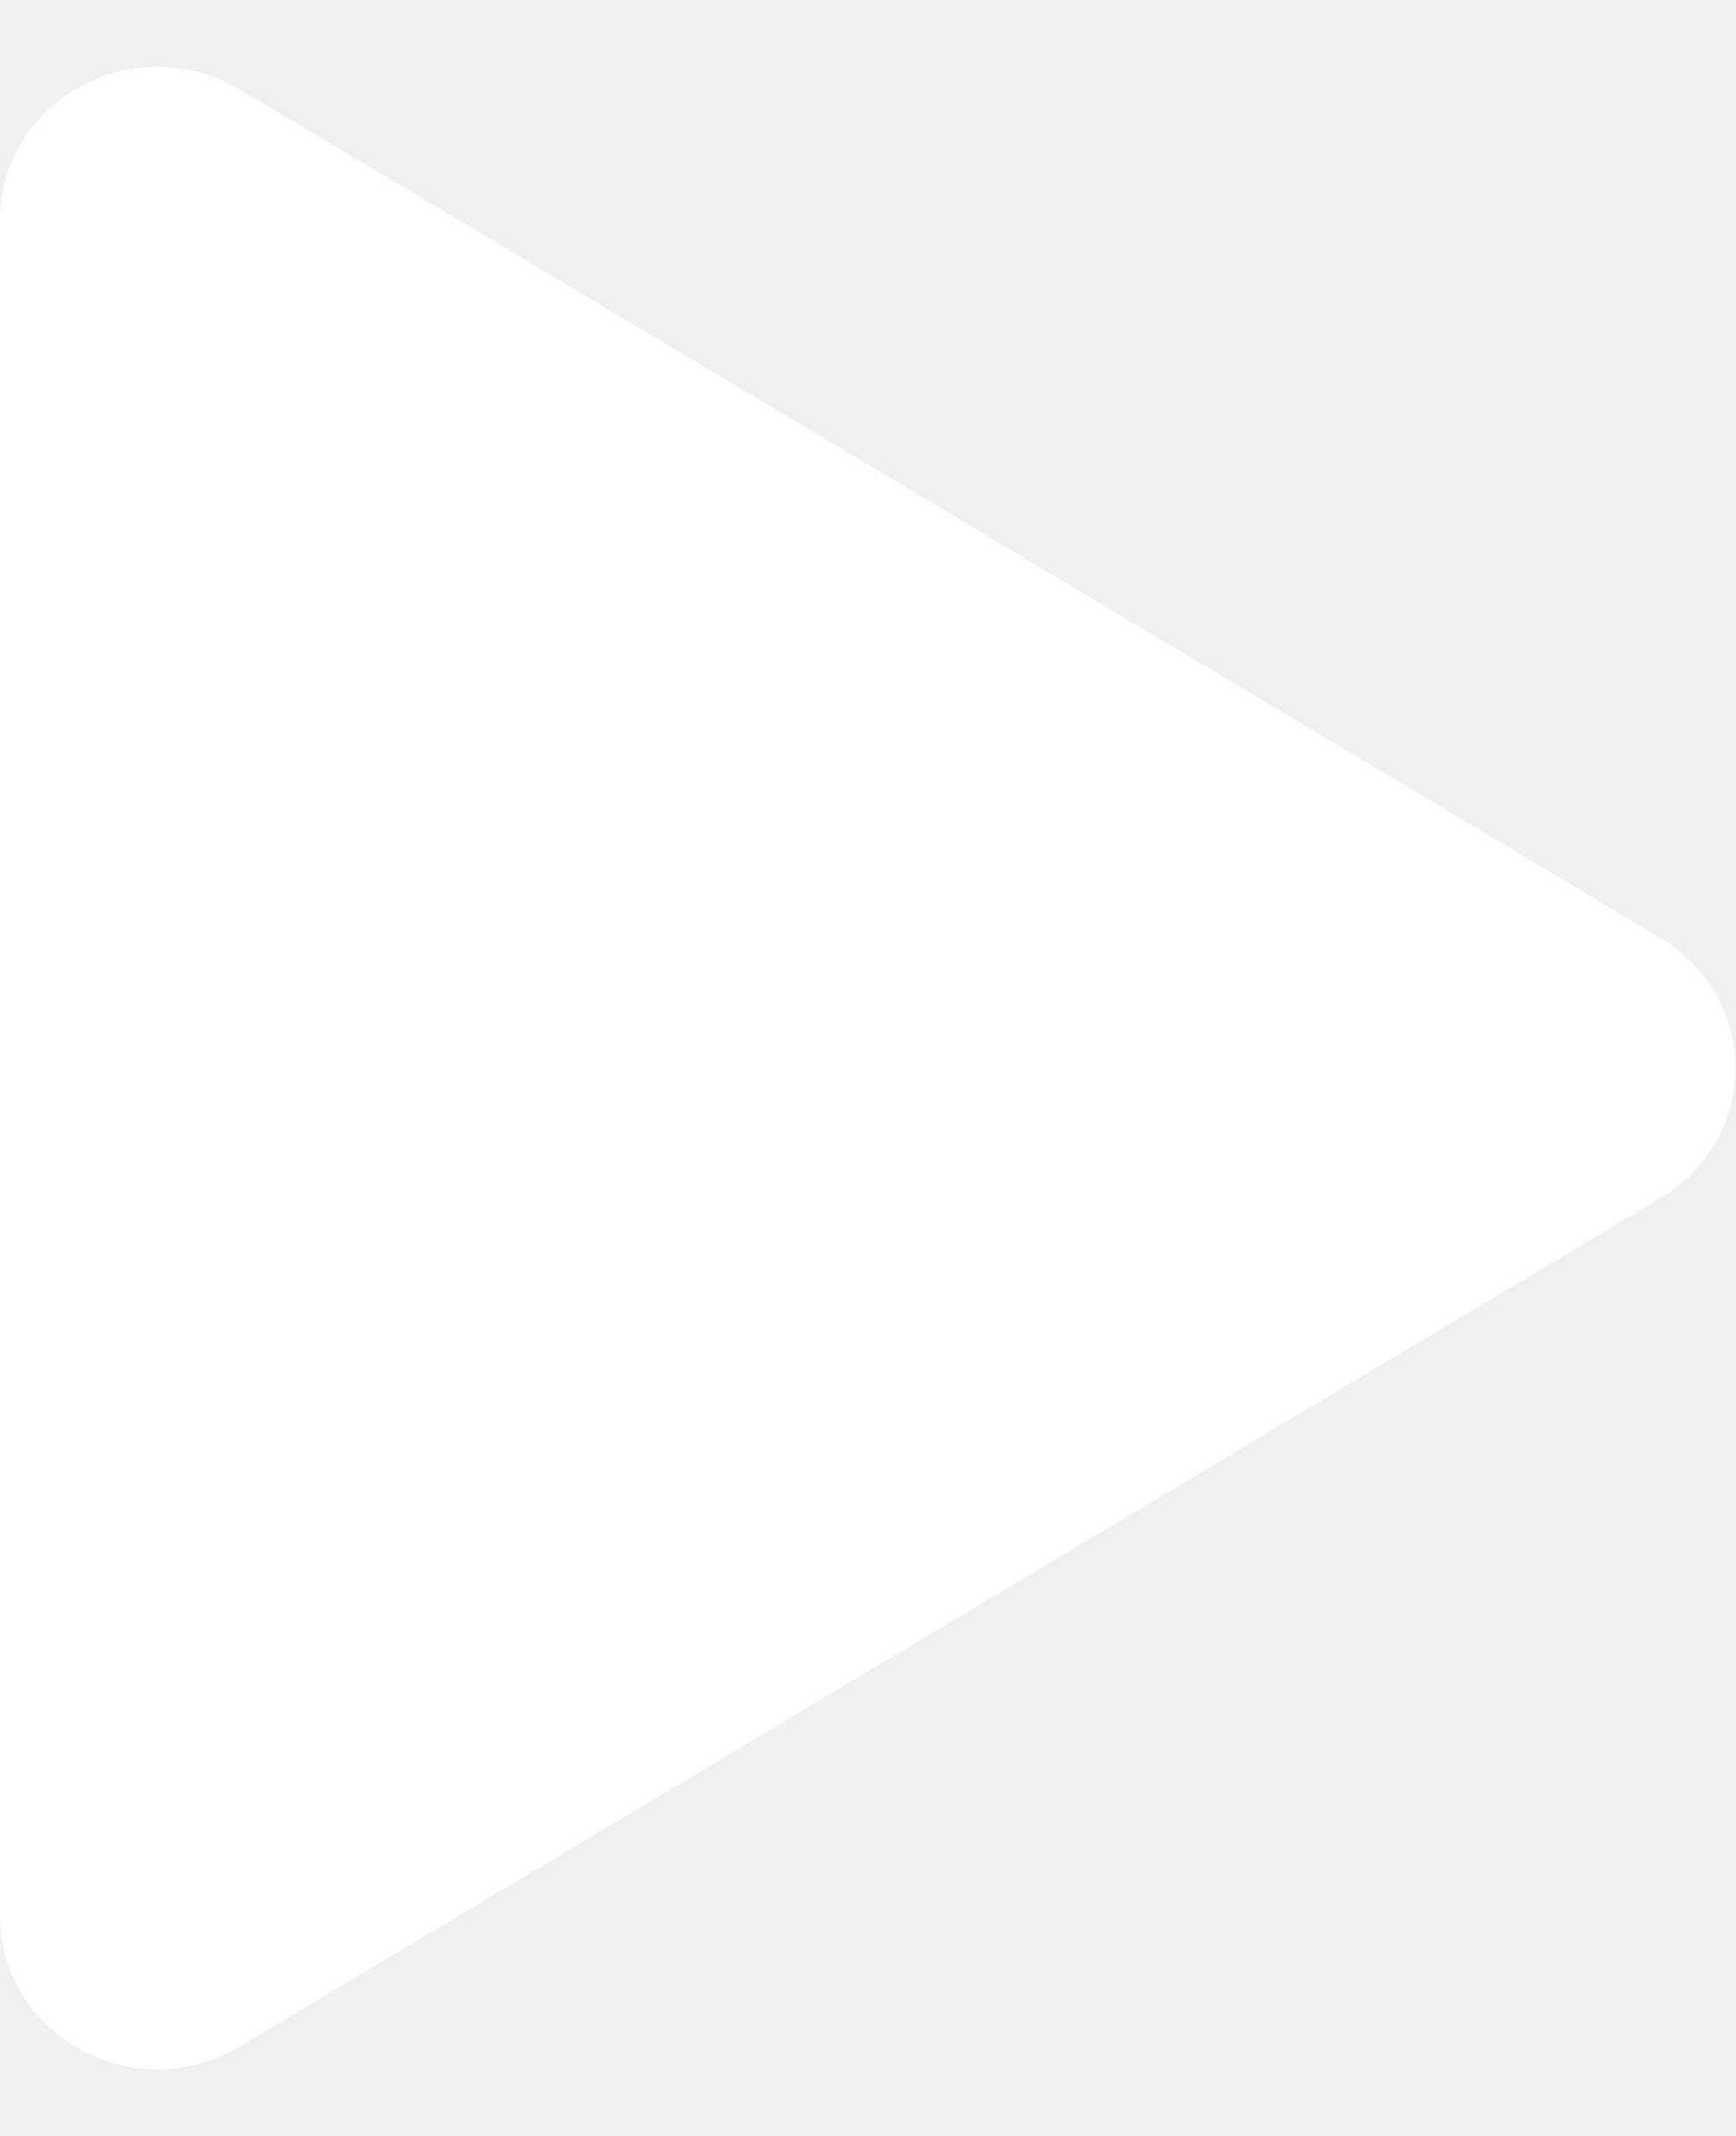
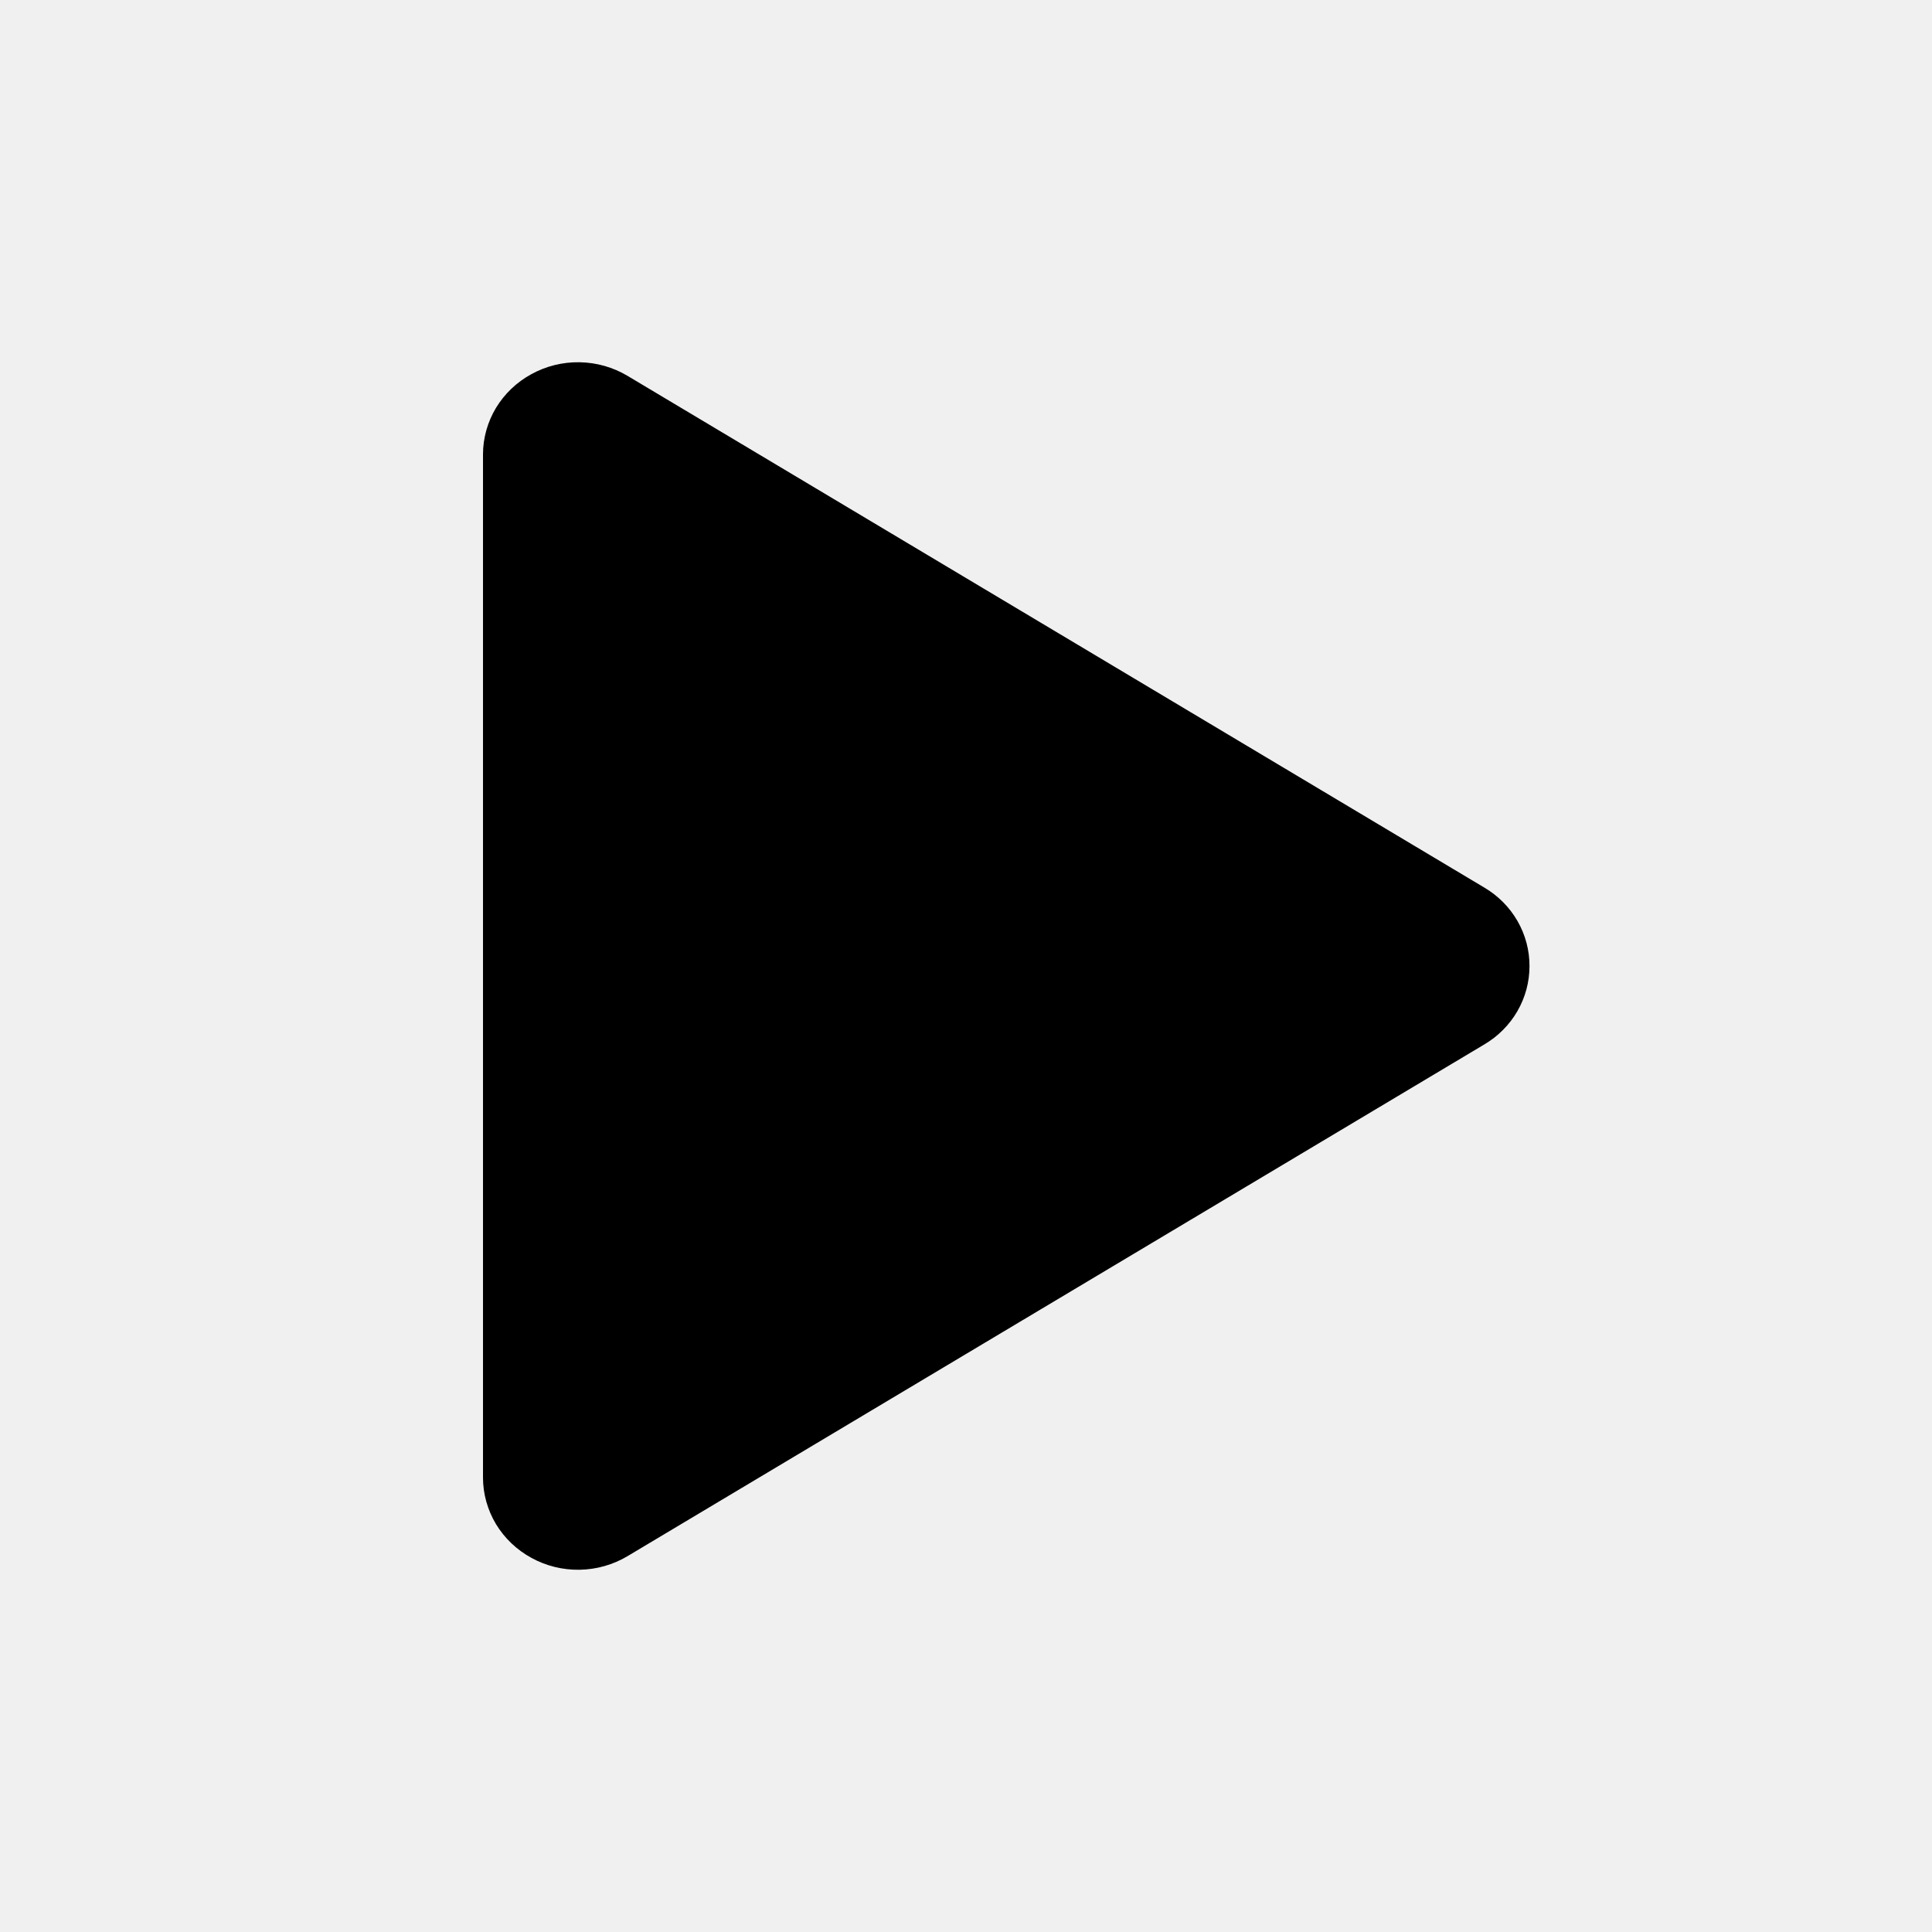
- <svg xmlns="http://www.w3.org/2000/svg" width="13" height="16" viewBox="0 0 13 16" fill="none">
-   <path d="M13 8C13.001 8.196 12.949 8.389 12.851 8.559C12.752 8.73 12.61 8.873 12.439 8.974L1.796 15.33C1.617 15.437 1.411 15.496 1.201 15.5C0.991 15.504 0.783 15.453 0.6 15.352C0.418 15.253 0.267 15.108 0.161 14.933C0.056 14.758 0 14.558 0 14.355V1.645C0 1.442 0.056 1.242 0.161 1.067C0.267 0.892 0.418 0.747 0.6 0.648C0.783 0.547 0.991 0.496 1.201 0.5C1.411 0.504 1.617 0.563 1.796 0.67L12.439 7.026C12.61 7.127 12.752 7.27 12.851 7.441C12.949 7.611 13.001 7.804 13 8Z" fill="white" />
+ <svg xmlns="http://www.w3.org/2000/svg" viewBox="0 0 32 32">
+   <path d="M25.333 16C25.334 16.261 25.265 16.518 25.134 16.746C25.003 16.973 24.814 17.164 24.585 17.299L10.395 25.774C10.156 25.917 9.882 25.995 9.601 26C9.321 26.005 9.044 25.937 8.8 25.802C8.558 25.67 8.356 25.477 8.215 25.244C8.075 25.01 8 24.744 8 24.474V7.526C8 7.255 8.075 6.99 8.215 6.756C8.356 6.523 8.558 6.33 8.8 6.198C9.044 6.063 9.321 5.995 9.601 6C9.882 6.005 10.156 6.083 10.395 6.226L24.585 14.701C24.814 14.836 25.003 15.027 25.134 15.254C25.265 15.482 25.334 15.739 25.333 16Z" />
</svg>
